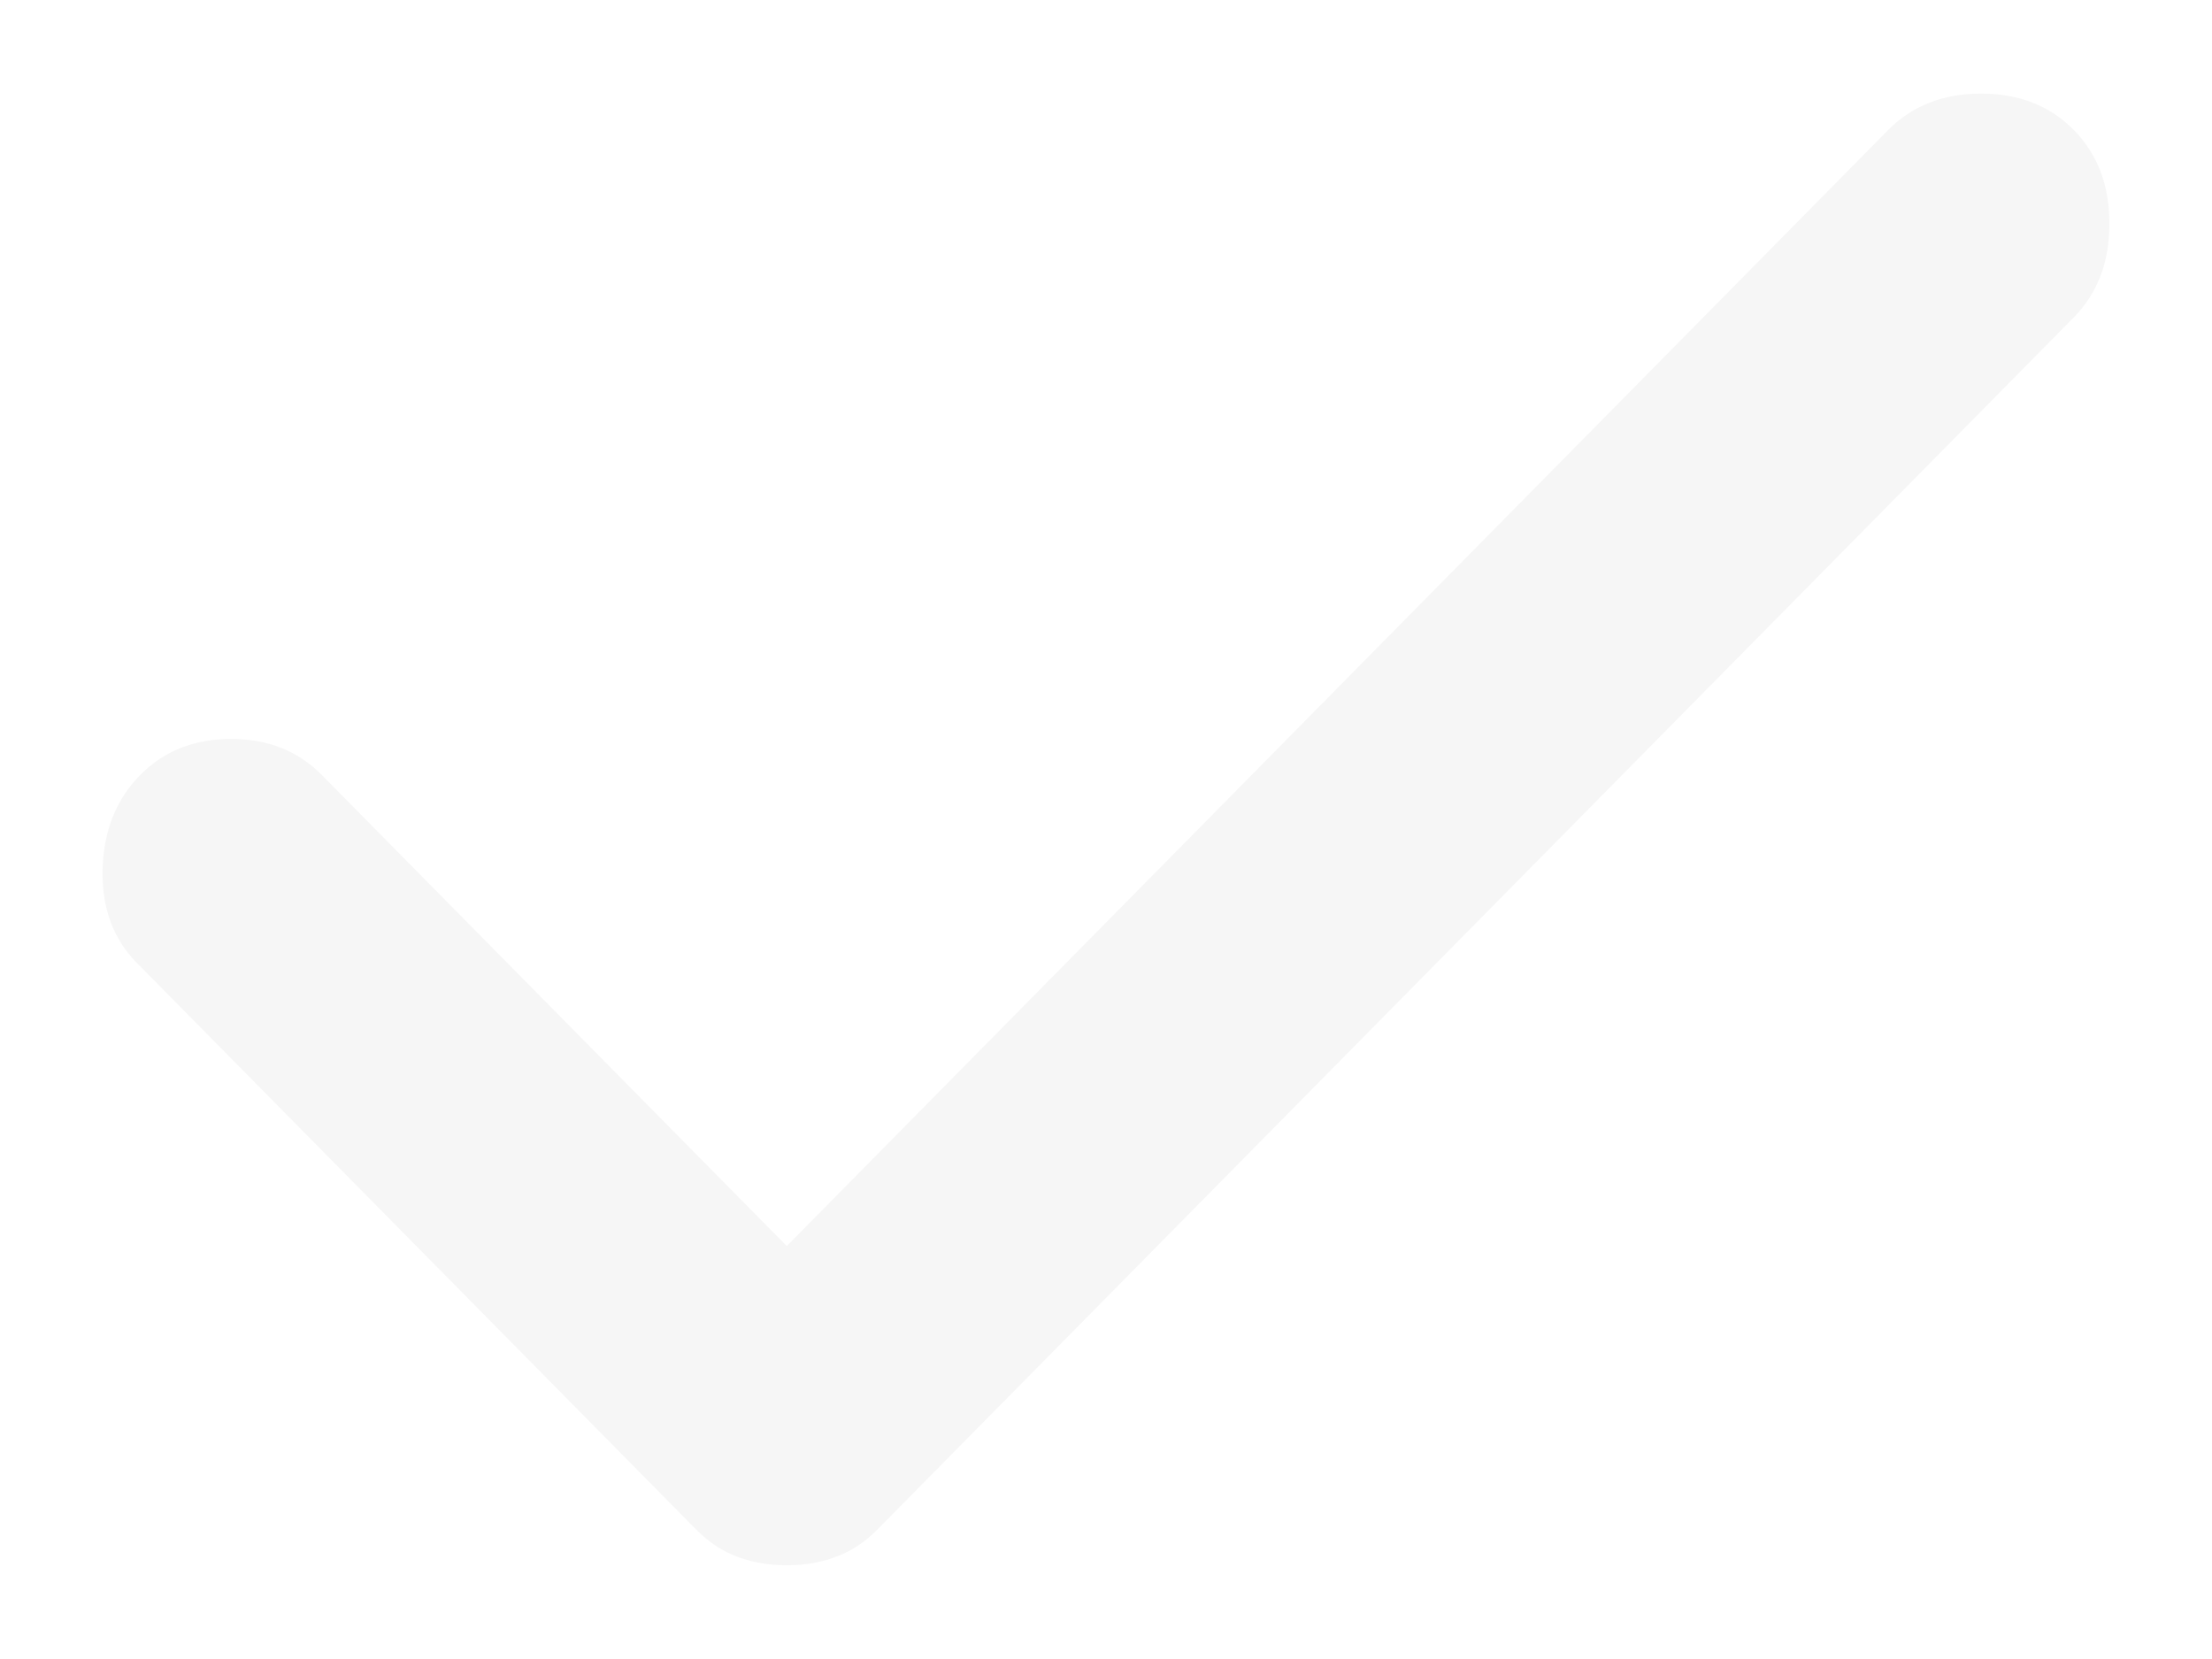
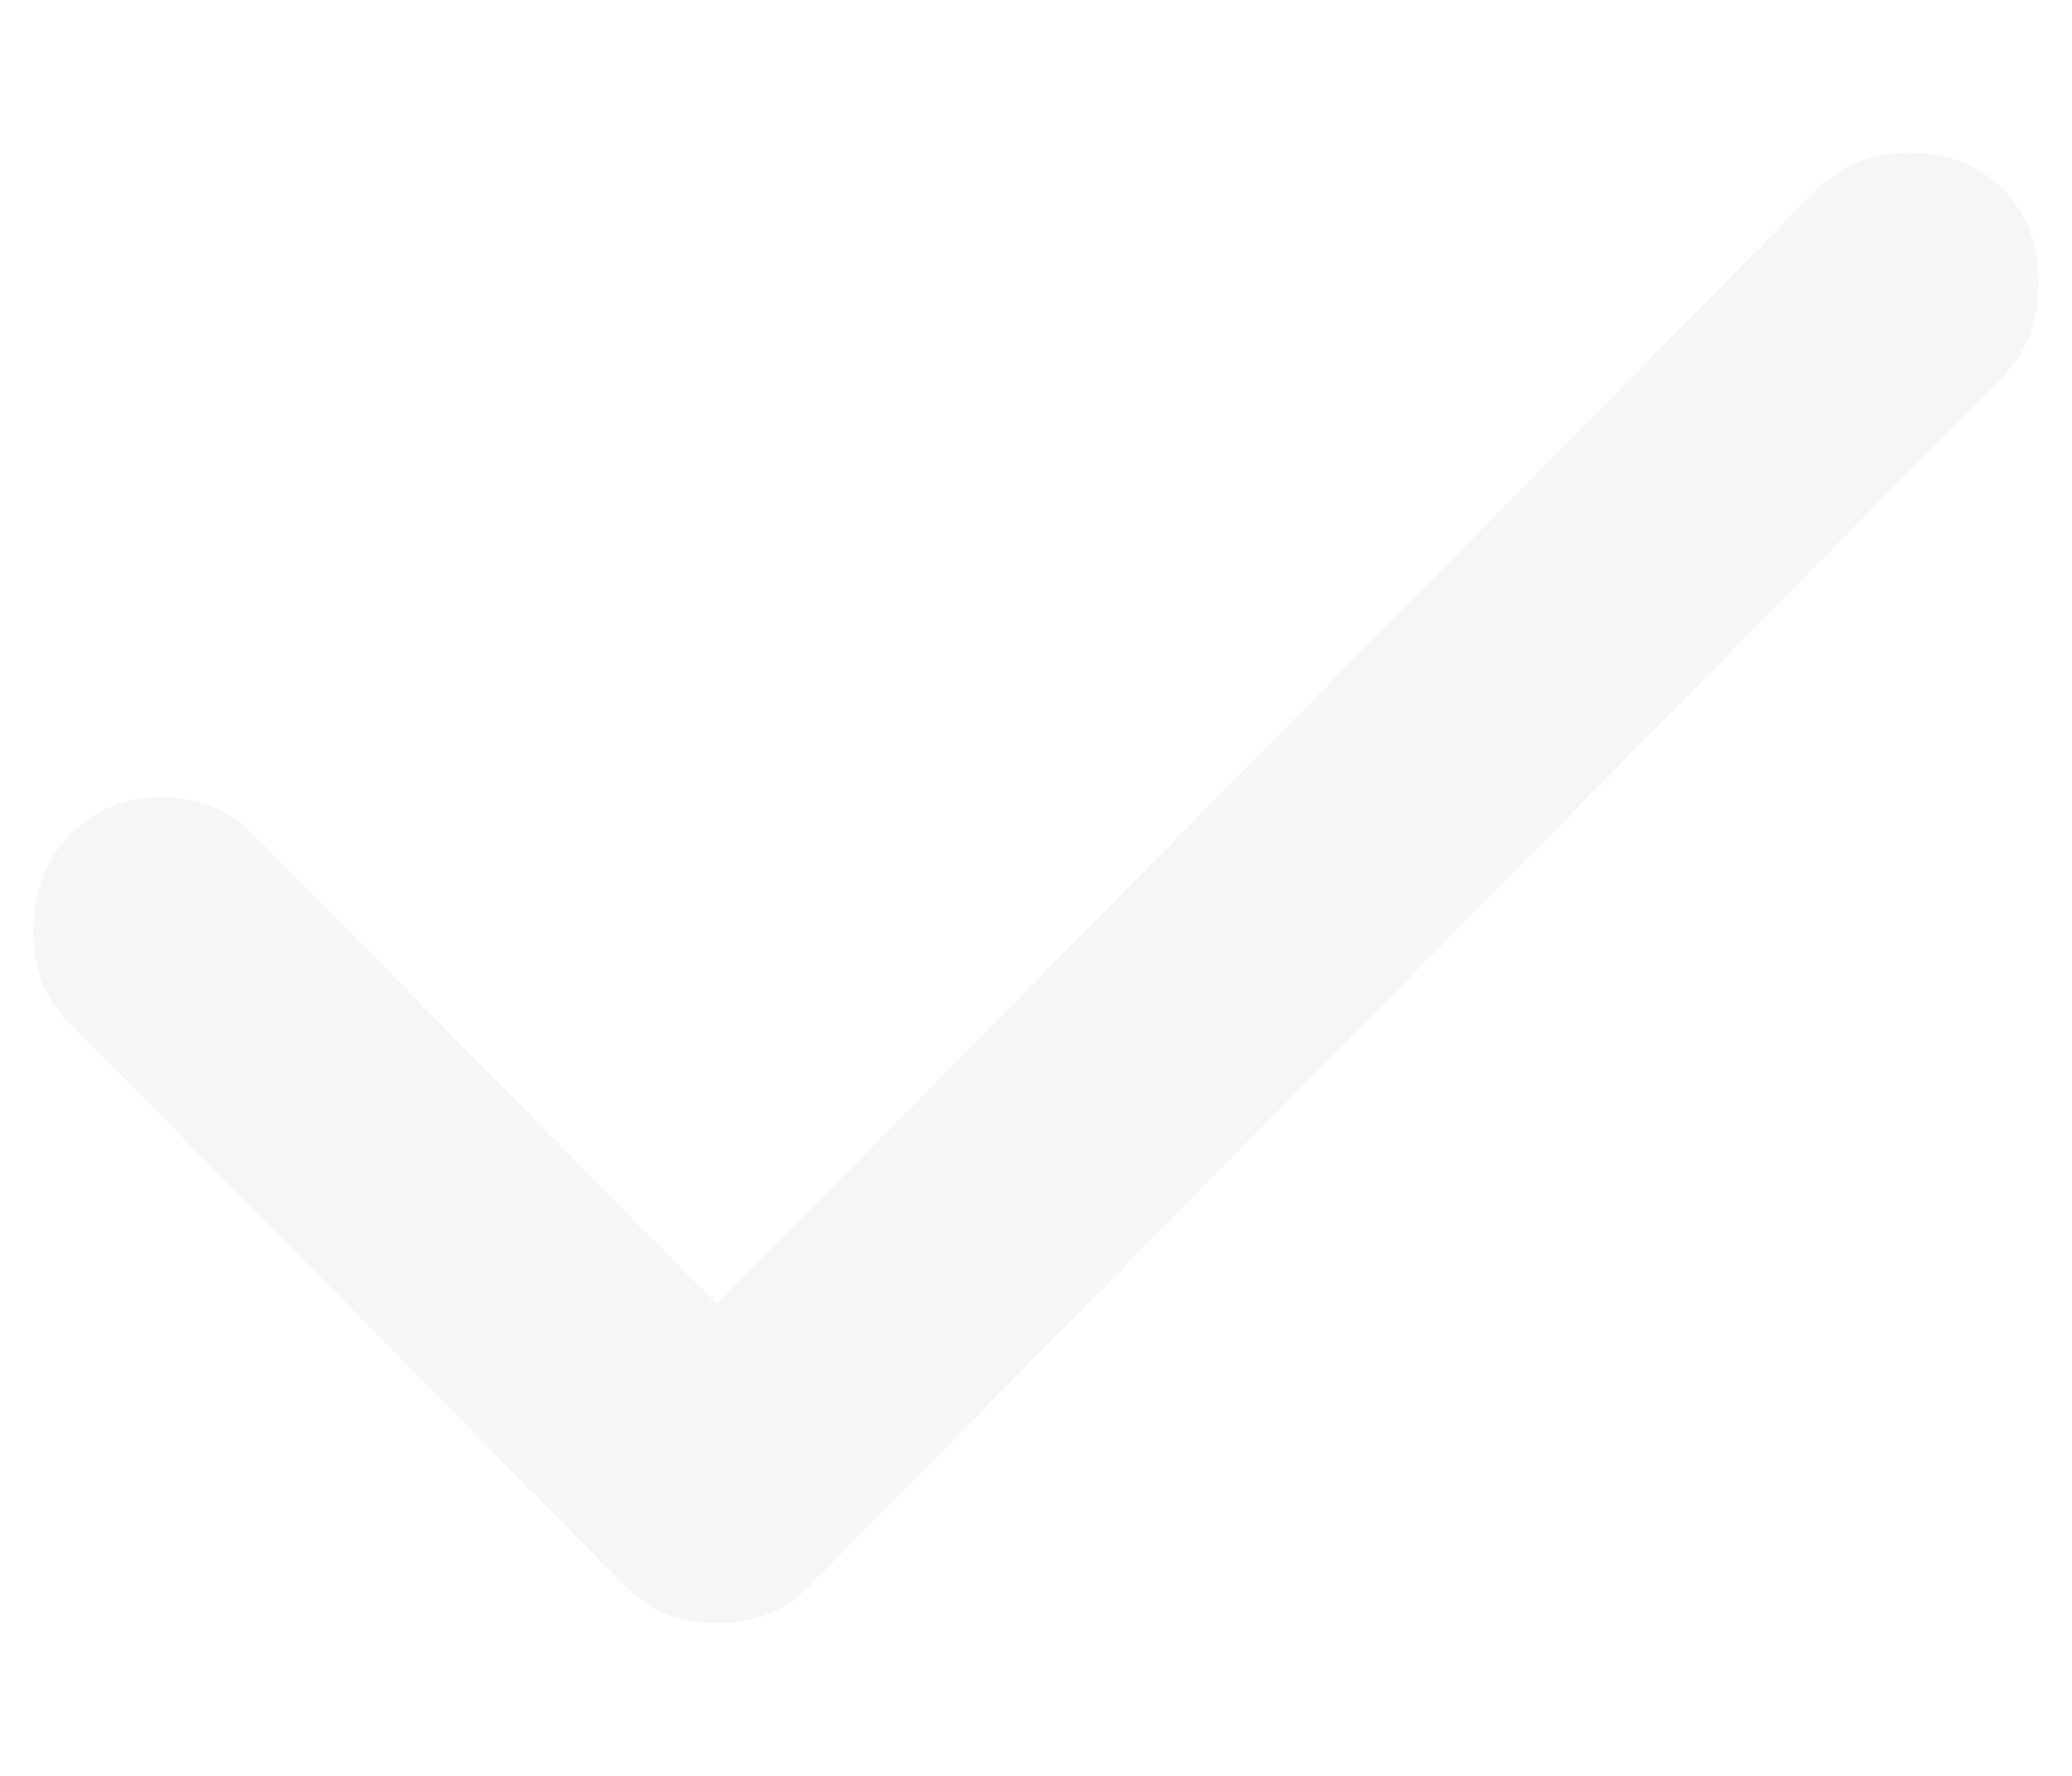
- <svg xmlns="http://www.w3.org/2000/svg" width="16" height="12" viewBox="0 0 16 12" fill="none">
-   <path d="M5.691 11.322C5.565 11.322 5.448 11.303 5.338 11.262C5.228 11.223 5.127 11.156 5.033 11.061L0.989 6.964C0.817 6.79 0.735 6.563 0.742 6.285C0.75 6.008 0.841 5.782 1.013 5.607C1.185 5.432 1.405 5.345 1.671 5.345C1.938 5.345 2.157 5.432 2.329 5.607L5.691 9.013L13.659 0.939C13.832 0.765 14.055 0.677 14.33 0.677C14.604 0.677 14.827 0.765 14.999 0.939C15.172 1.114 15.258 1.34 15.258 1.618C15.258 1.896 15.172 2.122 14.999 2.297L6.349 11.061C6.255 11.156 6.153 11.223 6.043 11.262C5.934 11.303 5.816 11.322 5.691 11.322V11.322Z" fill="#F6F6F6" />
+ <svg xmlns="http://www.w3.org/2000/svg" width="7" height="6" viewBox="0 0 7 6" fill="none">
+   <path d="M2.422 5.484C2.364 5.484 2.309 5.475 2.258 5.456C2.207 5.437 2.159 5.406 2.115 5.362L0.229 3.45C0.148 3.369 0.11 3.263 0.113 3.133C0.117 3.004 0.159 2.898 0.24 2.817C0.32 2.735 0.422 2.694 0.547 2.694C0.671 2.694 0.773 2.735 0.854 2.817L2.422 4.406L6.141 0.638C6.222 0.557 6.326 0.516 6.454 0.516C6.582 0.516 6.686 0.557 6.766 0.638C6.847 0.72 6.887 0.825 6.887 0.955C6.887 1.085 6.847 1.19 6.766 1.272L2.73 5.362C2.686 5.406 2.638 5.437 2.587 5.456C2.536 5.475 2.481 5.484 2.422 5.484V5.484Z" fill="#F6F6F6" />
</svg>
